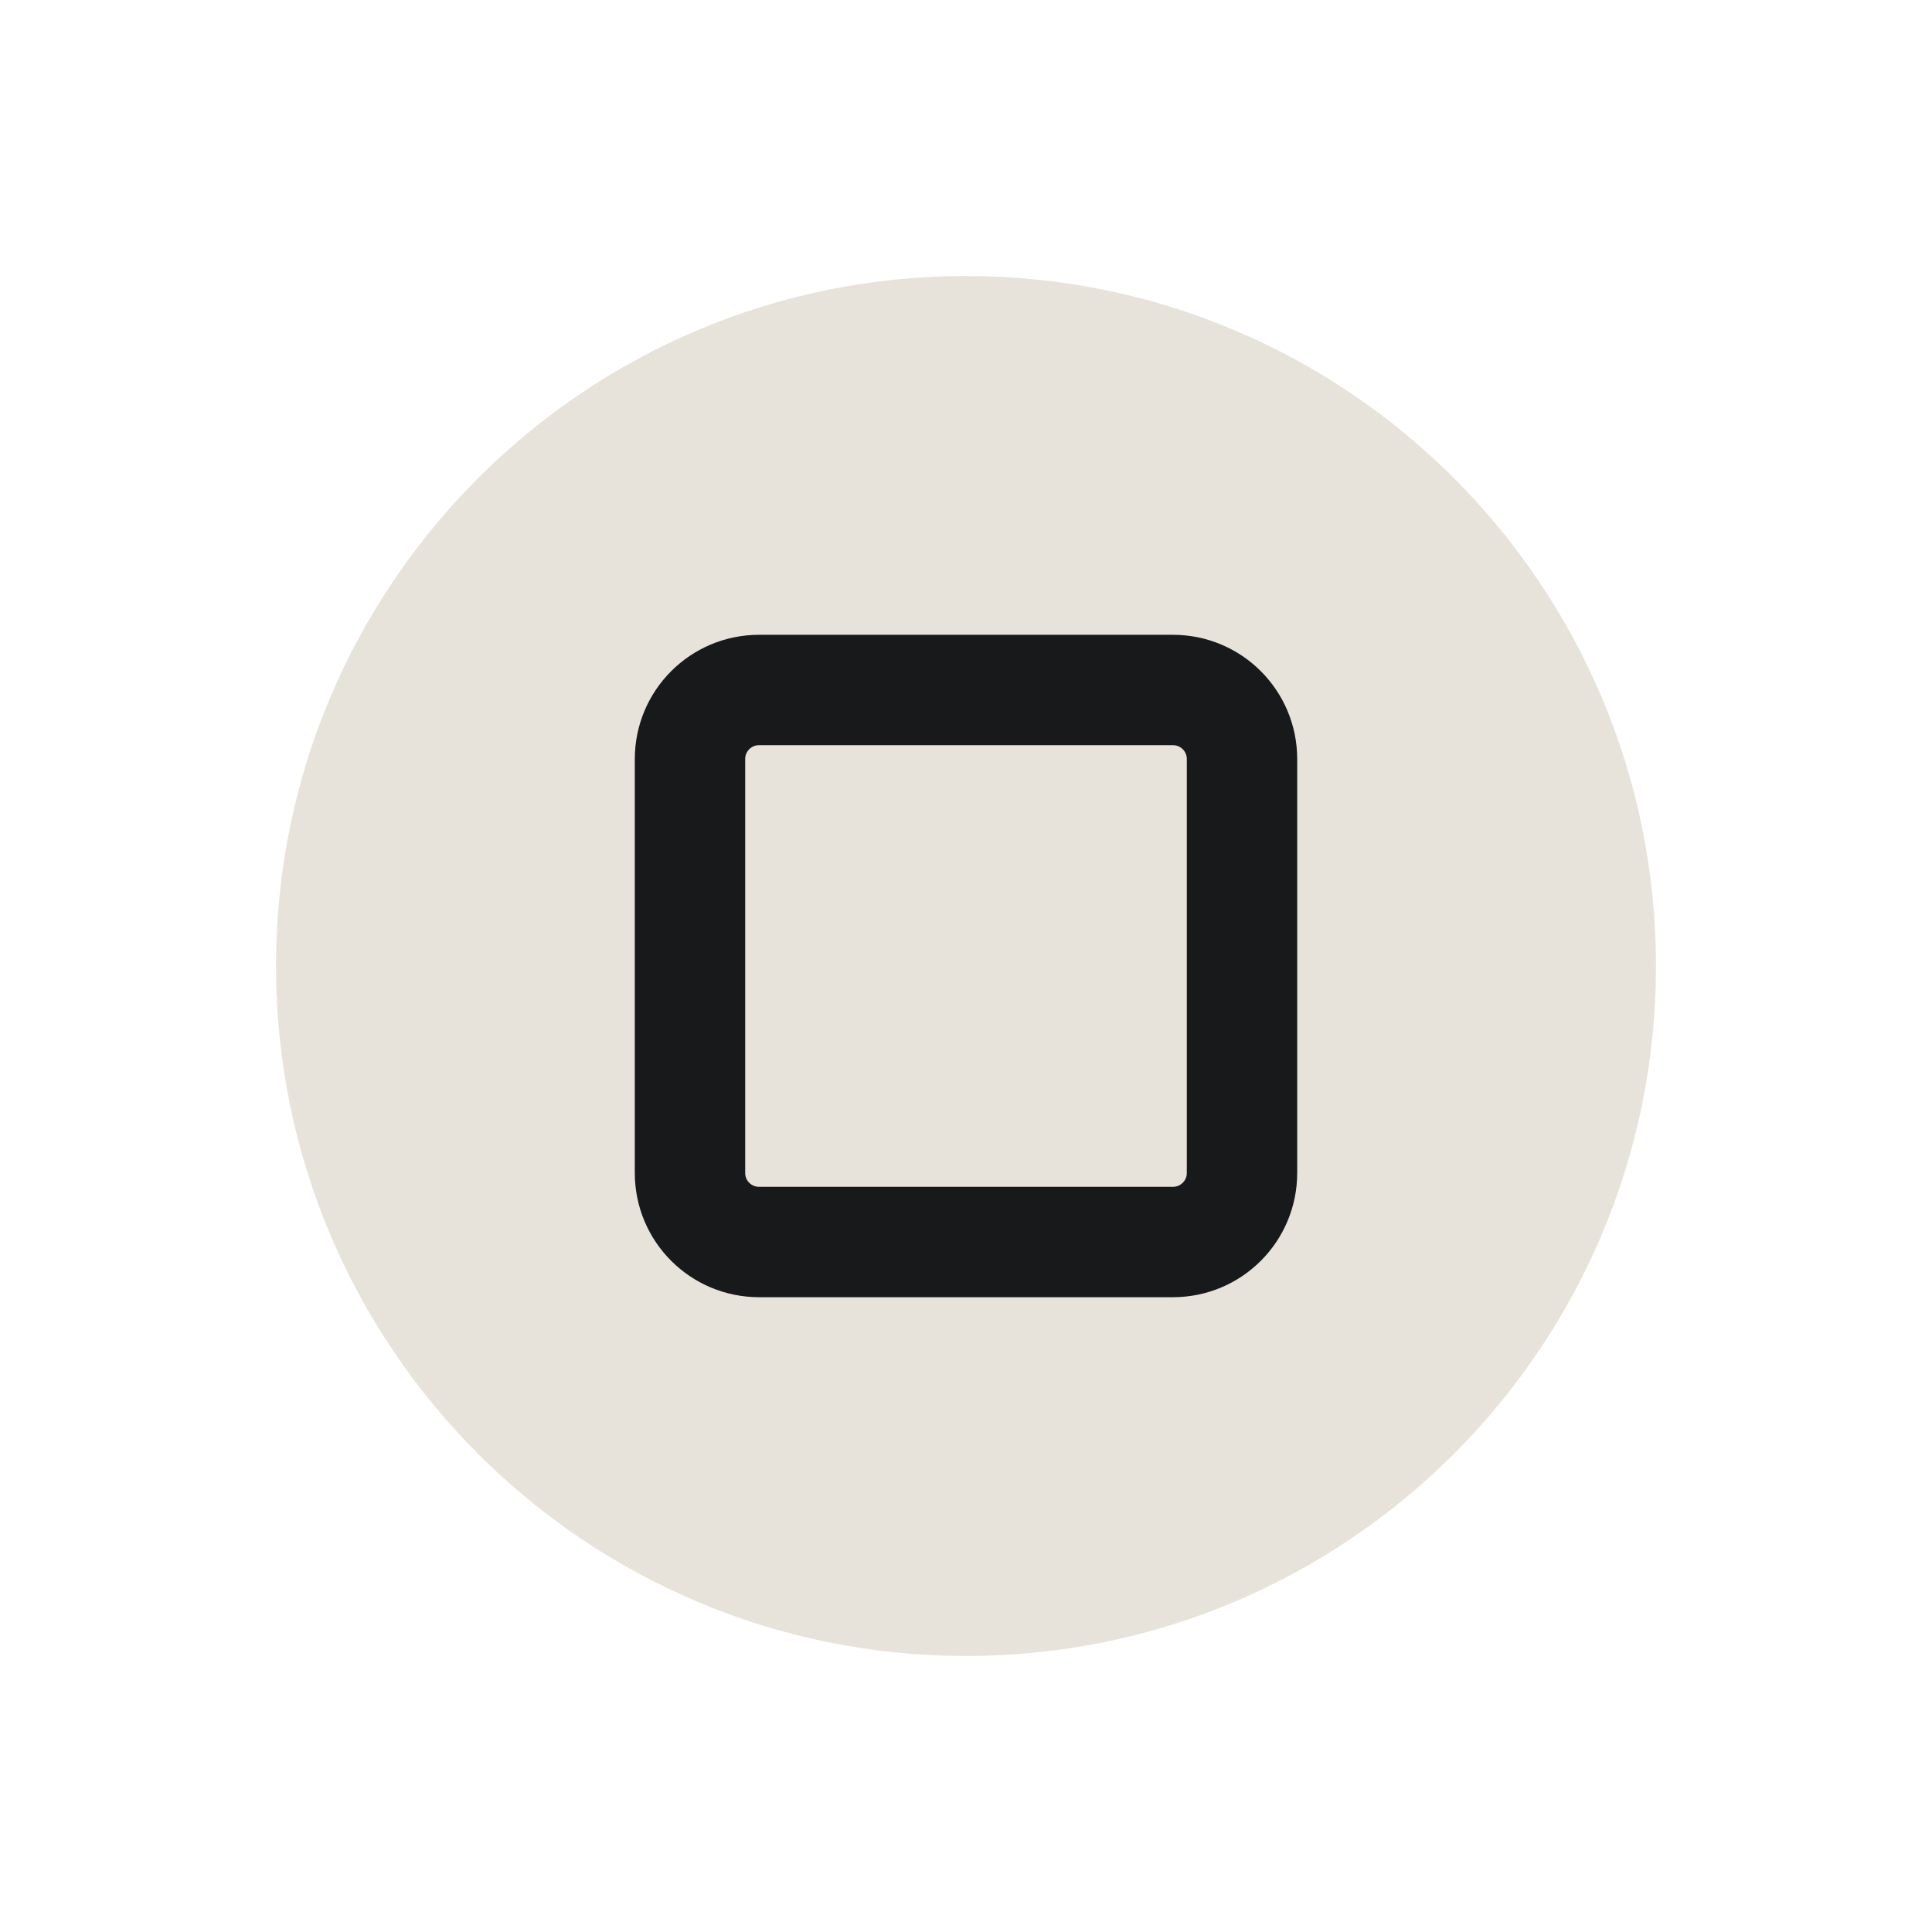
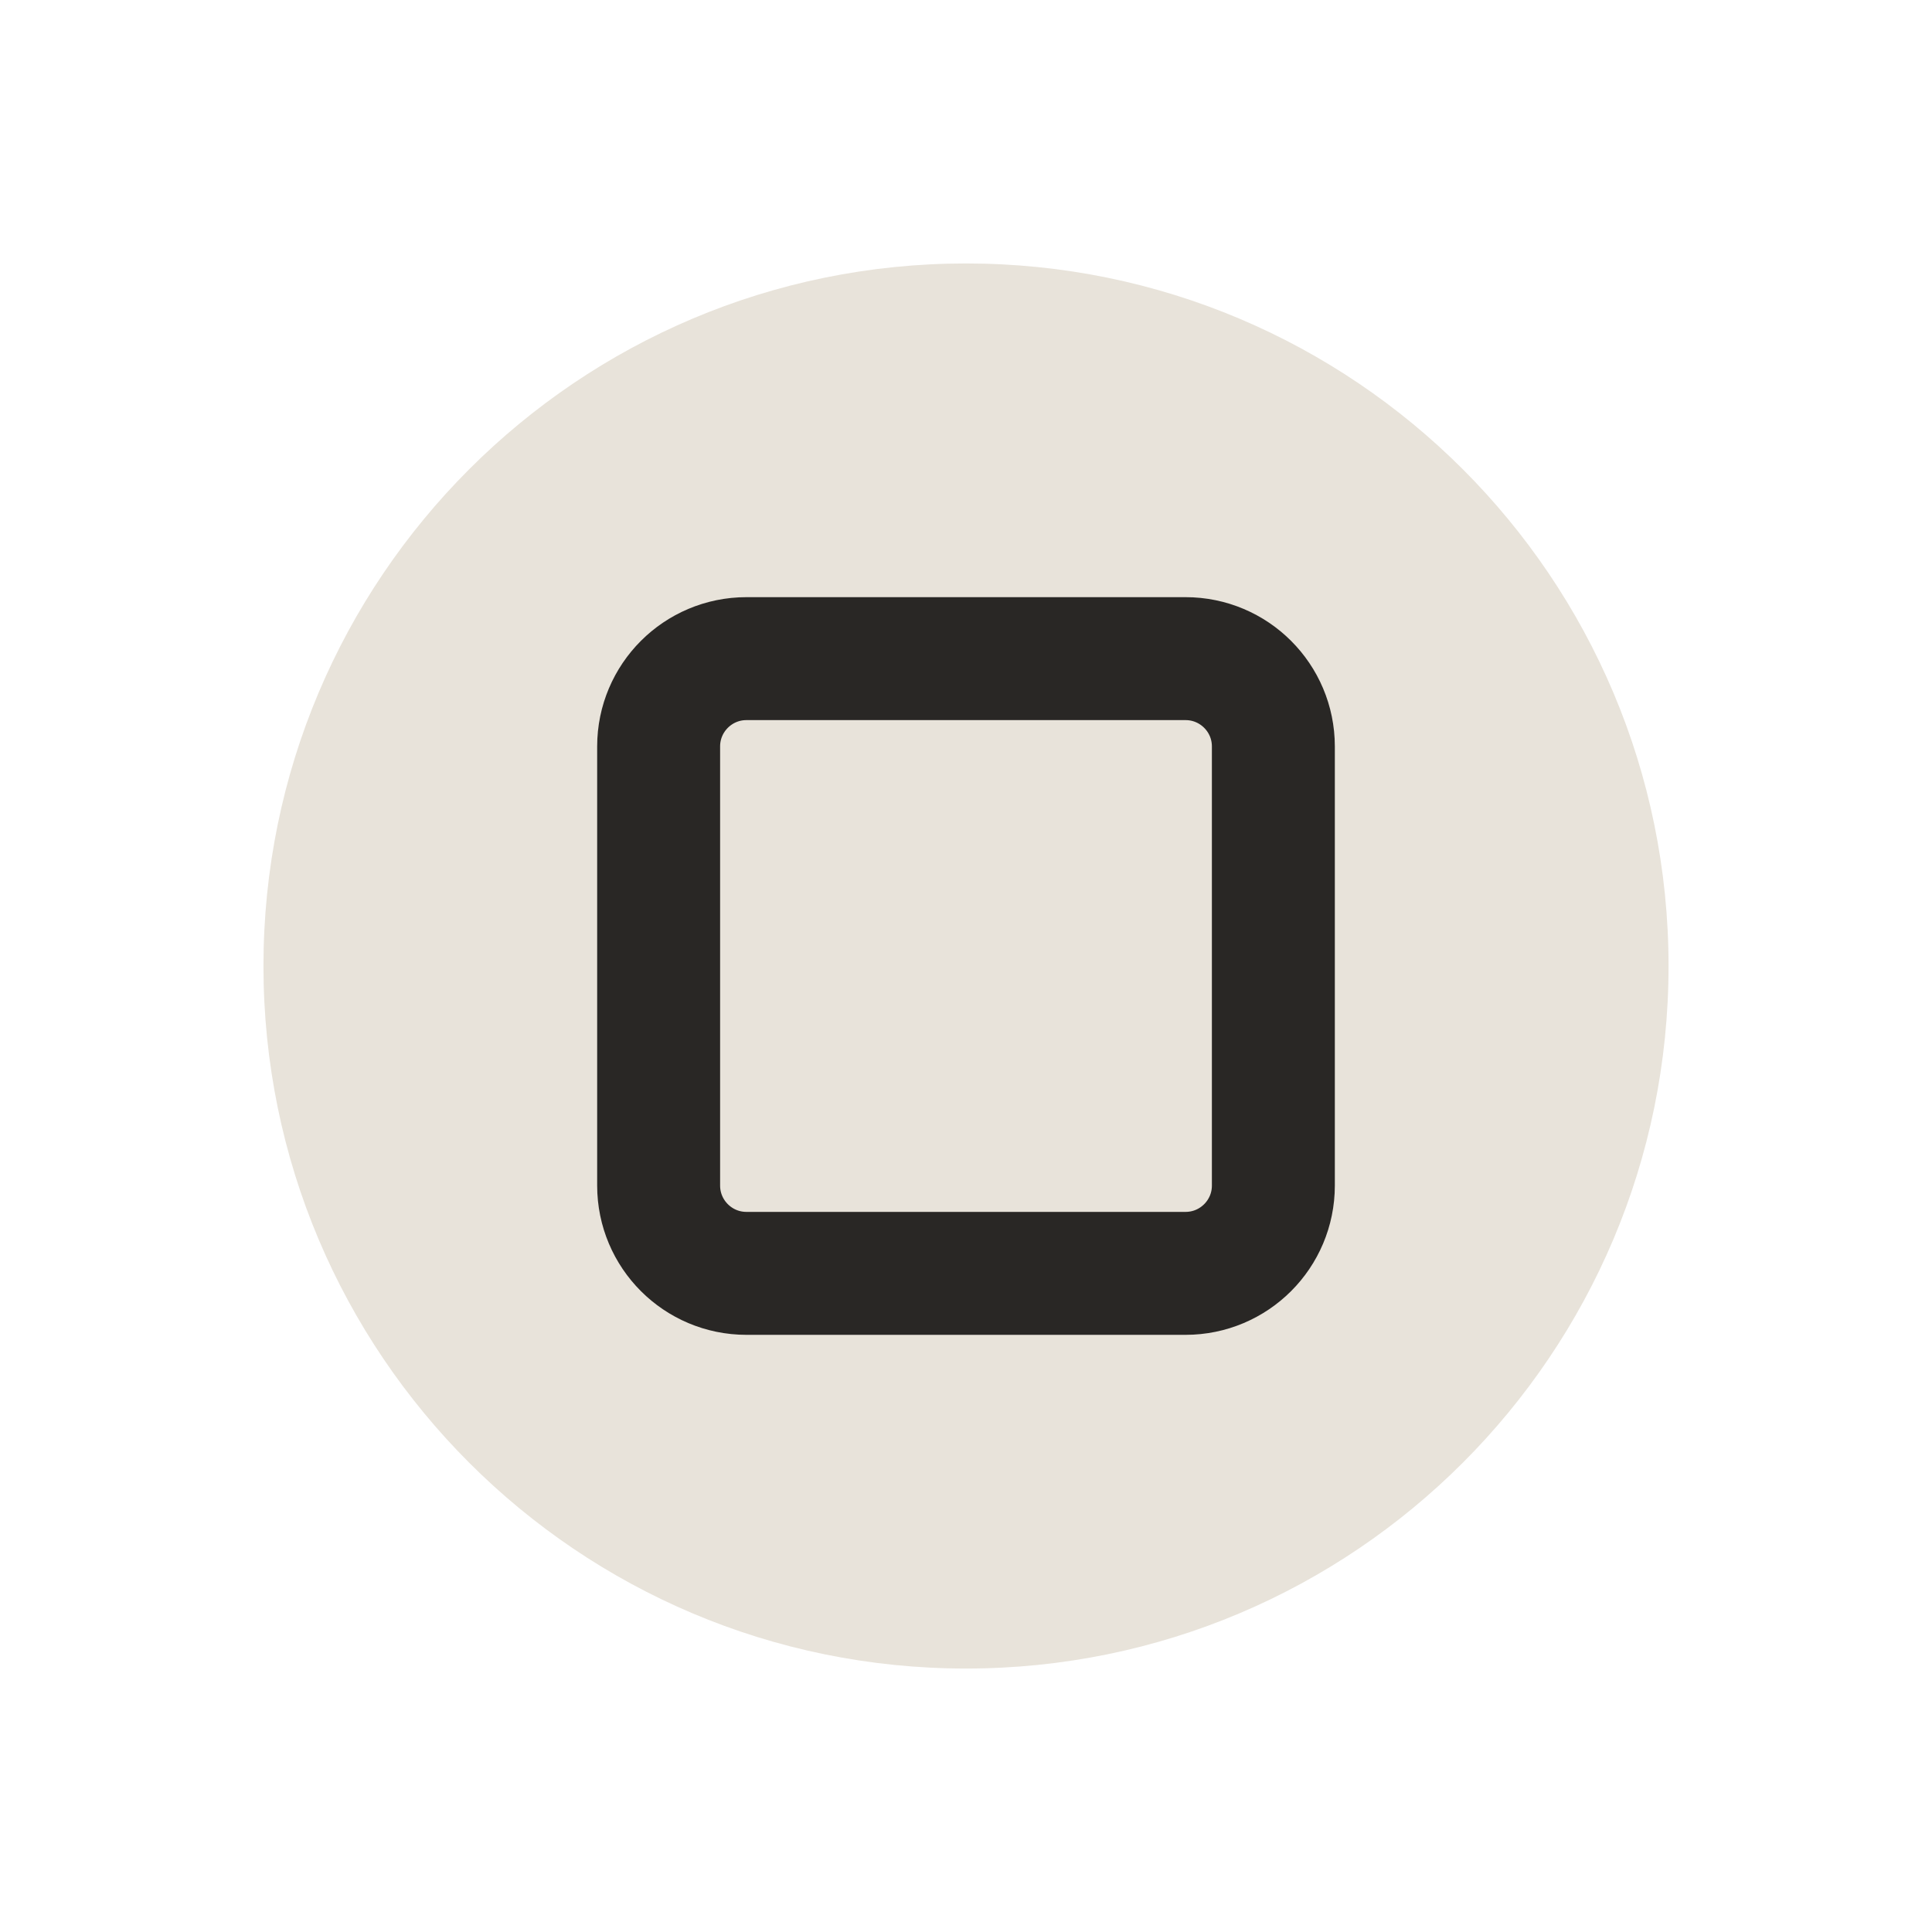
- <svg xmlns="http://www.w3.org/2000/svg" width="28" height="28" viewBox="0 0 28 28">
+ <svg xmlns="http://www.w3.org/2000/svg" width="22" height="22" viewBox="0 0 22 22">
  <g id="active-center">
-     <circle cx="14" cy="14" r="8" fill="#D2B99A" />
-     <rect x="10" y="10" width="8" height="8" rx="1" fill="none" stroke="#17191B" stroke-width="1.6" />
+     <circle cx="11" cy="11" r="6.5" fill="#D2B99A" />
+     <rect x="7.5" y="7.5" width="7" height="7" rx="1" fill="none" stroke="#292725" stroke-width="1.4" />
  </g>
  <g id="hover-center">
-     <circle cx="14" cy="14" r="10" fill="#E8E3DA" />
-     <rect x="10" y="10" width="8" height="8" rx="1" fill="none" stroke="#17191B" stroke-width="1.6" />
+     <circle cx="11" cy="11" r="8" fill="#E8E3DA" />
+     <rect x="7.5" y="7.5" width="7" height="7" rx="1" fill="none" stroke="#292725" stroke-width="1.4" />
  </g>
</svg>
